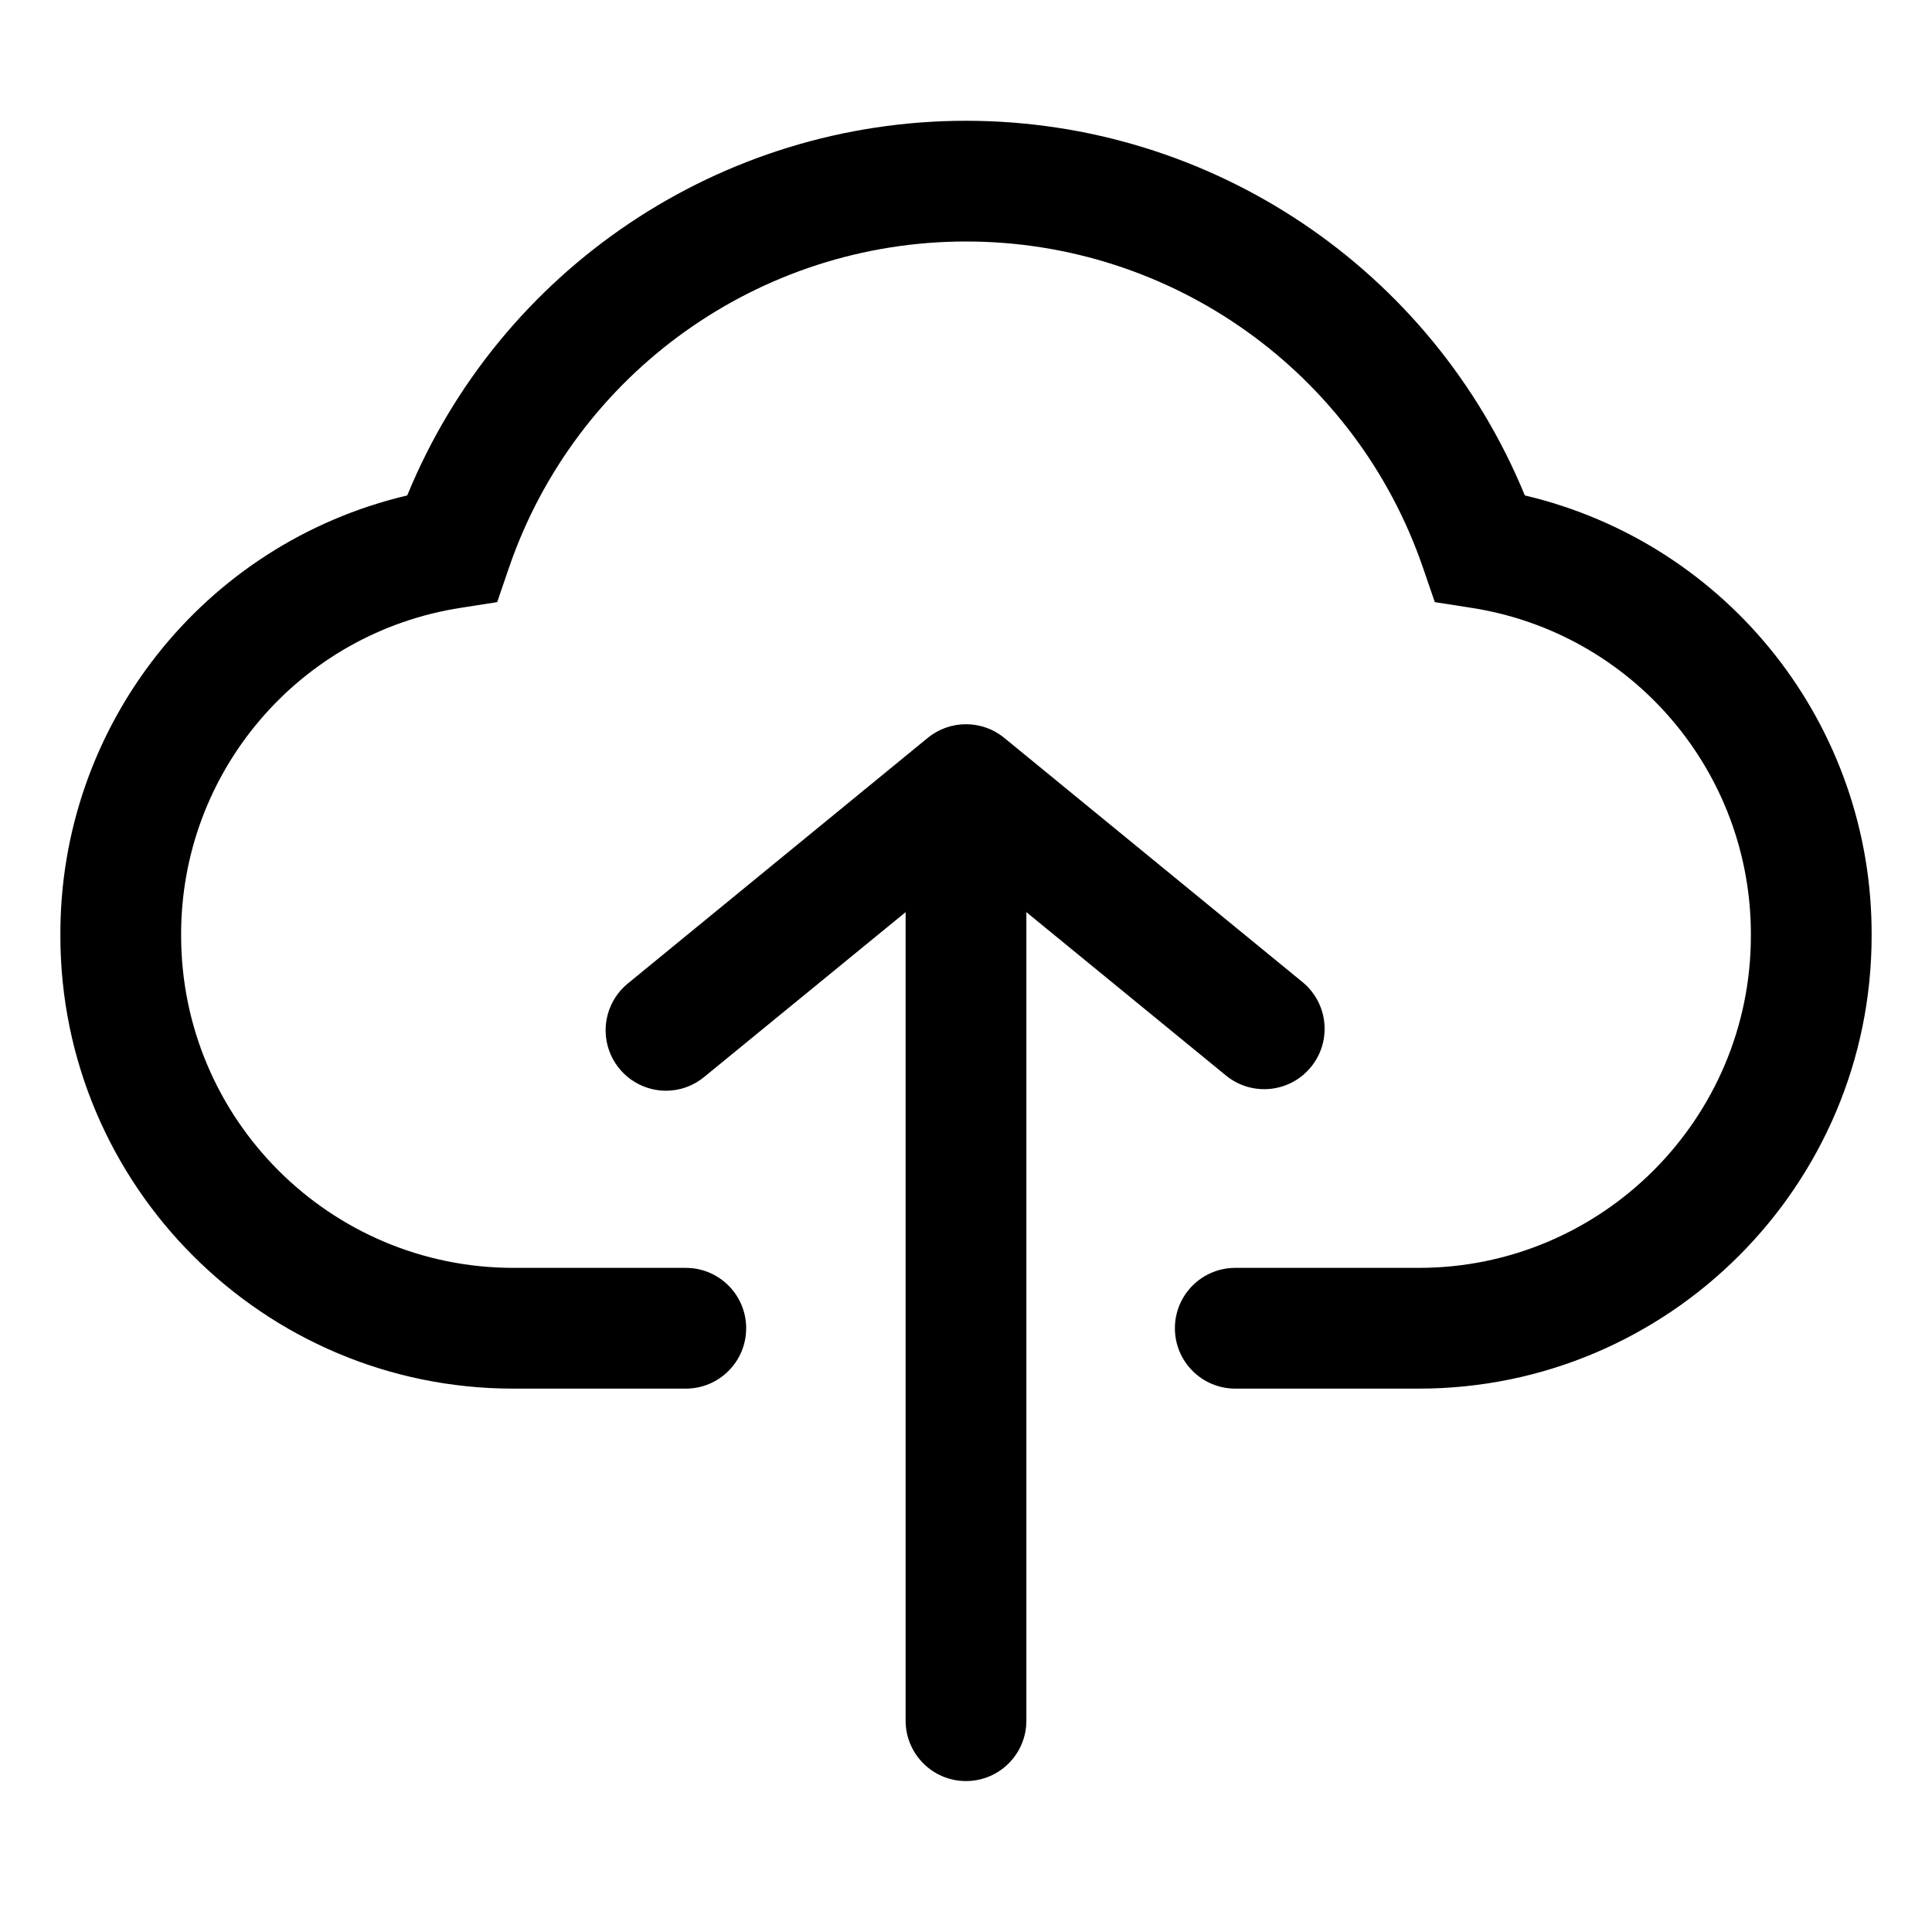
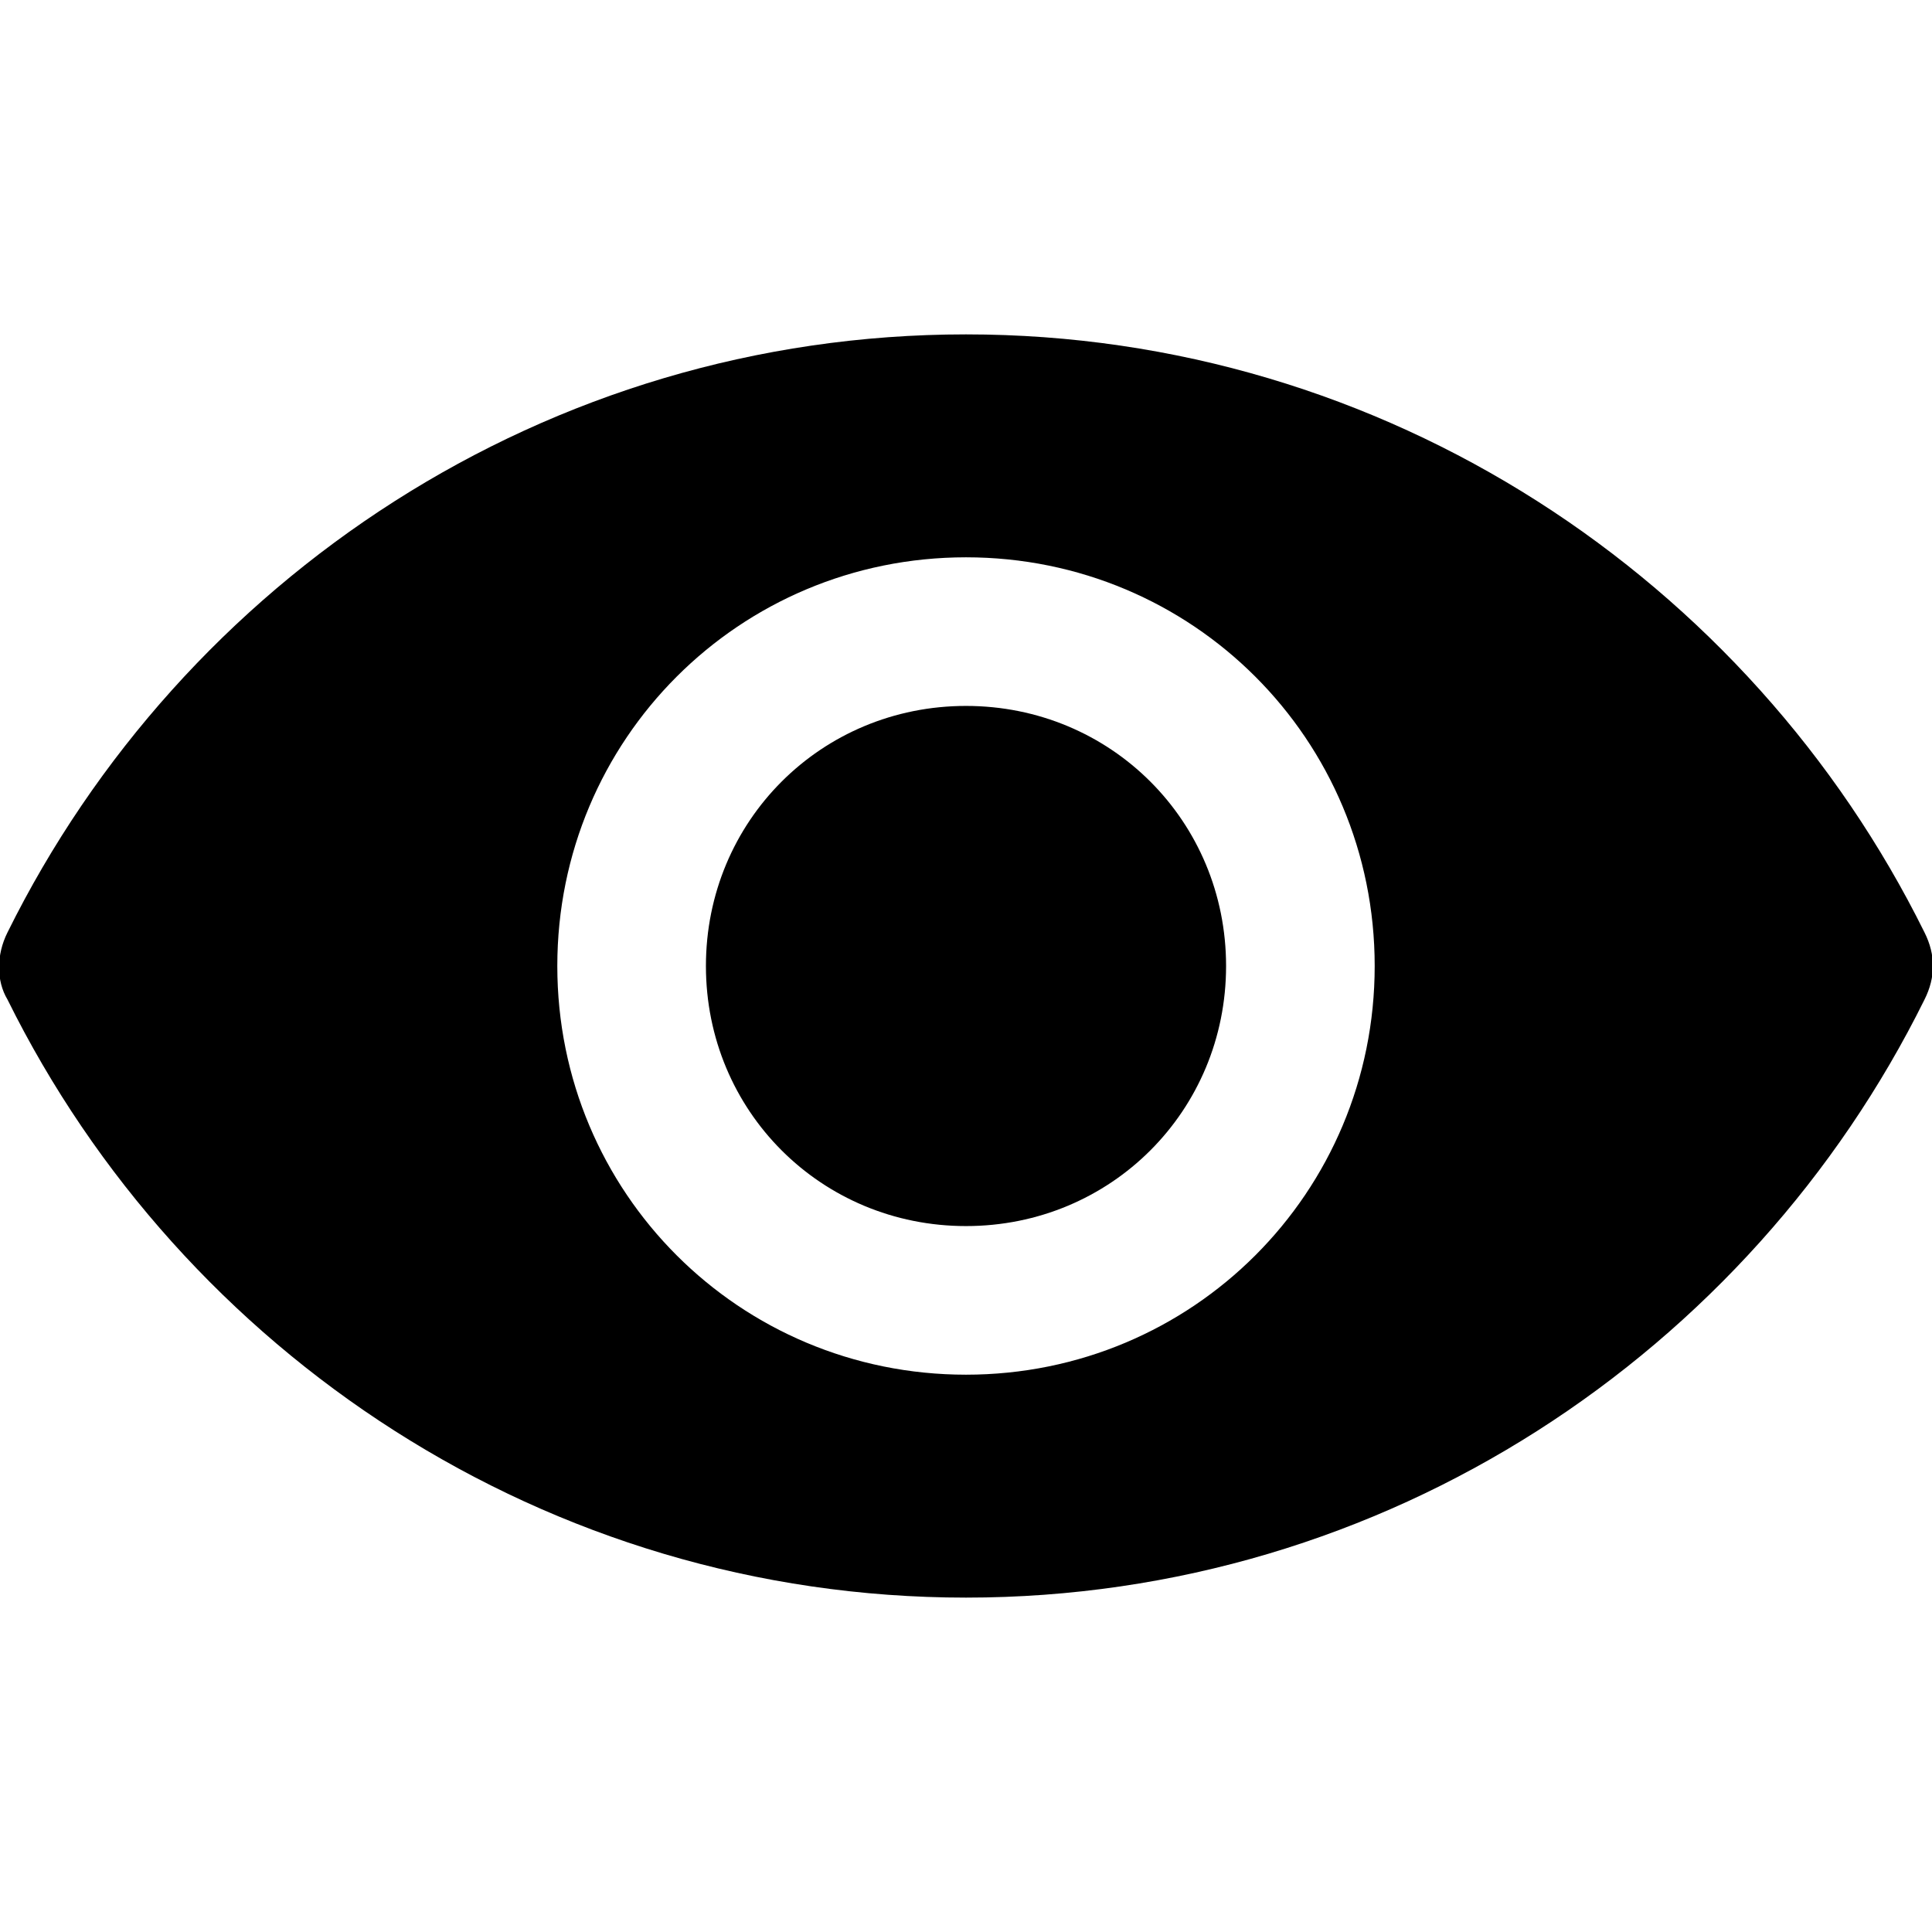
- <svg xmlns="http://www.w3.org/2000/svg" t="1656146037350" viewBox="0 0 1024 1024" version="1.1" p-id="3354" width="200" height="200">
-   <path d="M808.192 262.592a320.16 320.16 0 0 0-592.352 0A238.592 238.592 0 0 0 32 496C32 628.352 139.648 736 272 736h91.488a32 32 0 1 0 0-64H272A176.192 176.192 0 0 1 96 496a175.04 175.04 0 0 1 148.48-173.888l19.04-2.976 6.24-18.24C305.248 197.472 402.592 128 512 128a256 256 0 0 1 242.208 172.896l6.272 18.24 19.04 2.976A175.04 175.04 0 0 1 928 496c0 97.024-78.976 176-176 176h-97.28a32 32 0 1 0 0 64h97.28c132.352 0 240-107.648 240-240a238.592 238.592 0 0 0-183.808-233.408z" p-id="3355" />
-   <path d="M649.792 570.048a32 32 0 1 0 40.544-49.536l-158.048-129.408a32 32 0 0 0-40.576 0l-159.04 130.24a32.032 32.032 0 0 0 20.256 56.768 31.744 31.744 0 0 0 20.256-7.264L480 483.456V912a32 32 0 0 0 64 0V483.456l105.792 86.592z" p-id="3356" />
+ <svg xmlns="http://www.w3.org/2000/svg" t="1657046652524" viewBox="0 0 1024 1024" version="1.1" p-id="13752" width="200" height="200">
+   <path d="M1020.062 494.277C927.508 307.2 734.523 177.231 512 177.231S96.492 307.2 3.938 494.277c-5.908 11.815-5.908 25.6 0 35.446C96.492 716.8 289.477 846.769 512 846.769s415.508-129.969 508.062-317.046c5.908-11.815 5.908-23.631 0-35.446zM512 728.615c-120.123 0-216.615-96.492-216.615-216.615s96.492-216.615 216.615-216.615 216.615 96.492 216.615 216.615-96.492 216.615-216.615 216.615z m0-354.462c-76.8 0-137.846 61.046-137.846 137.846s61.046 137.846 137.846 137.846 137.846-61.046 137.846-137.846-61.046-137.846-137.846-137.846z" p-id="13753" />
</svg>
